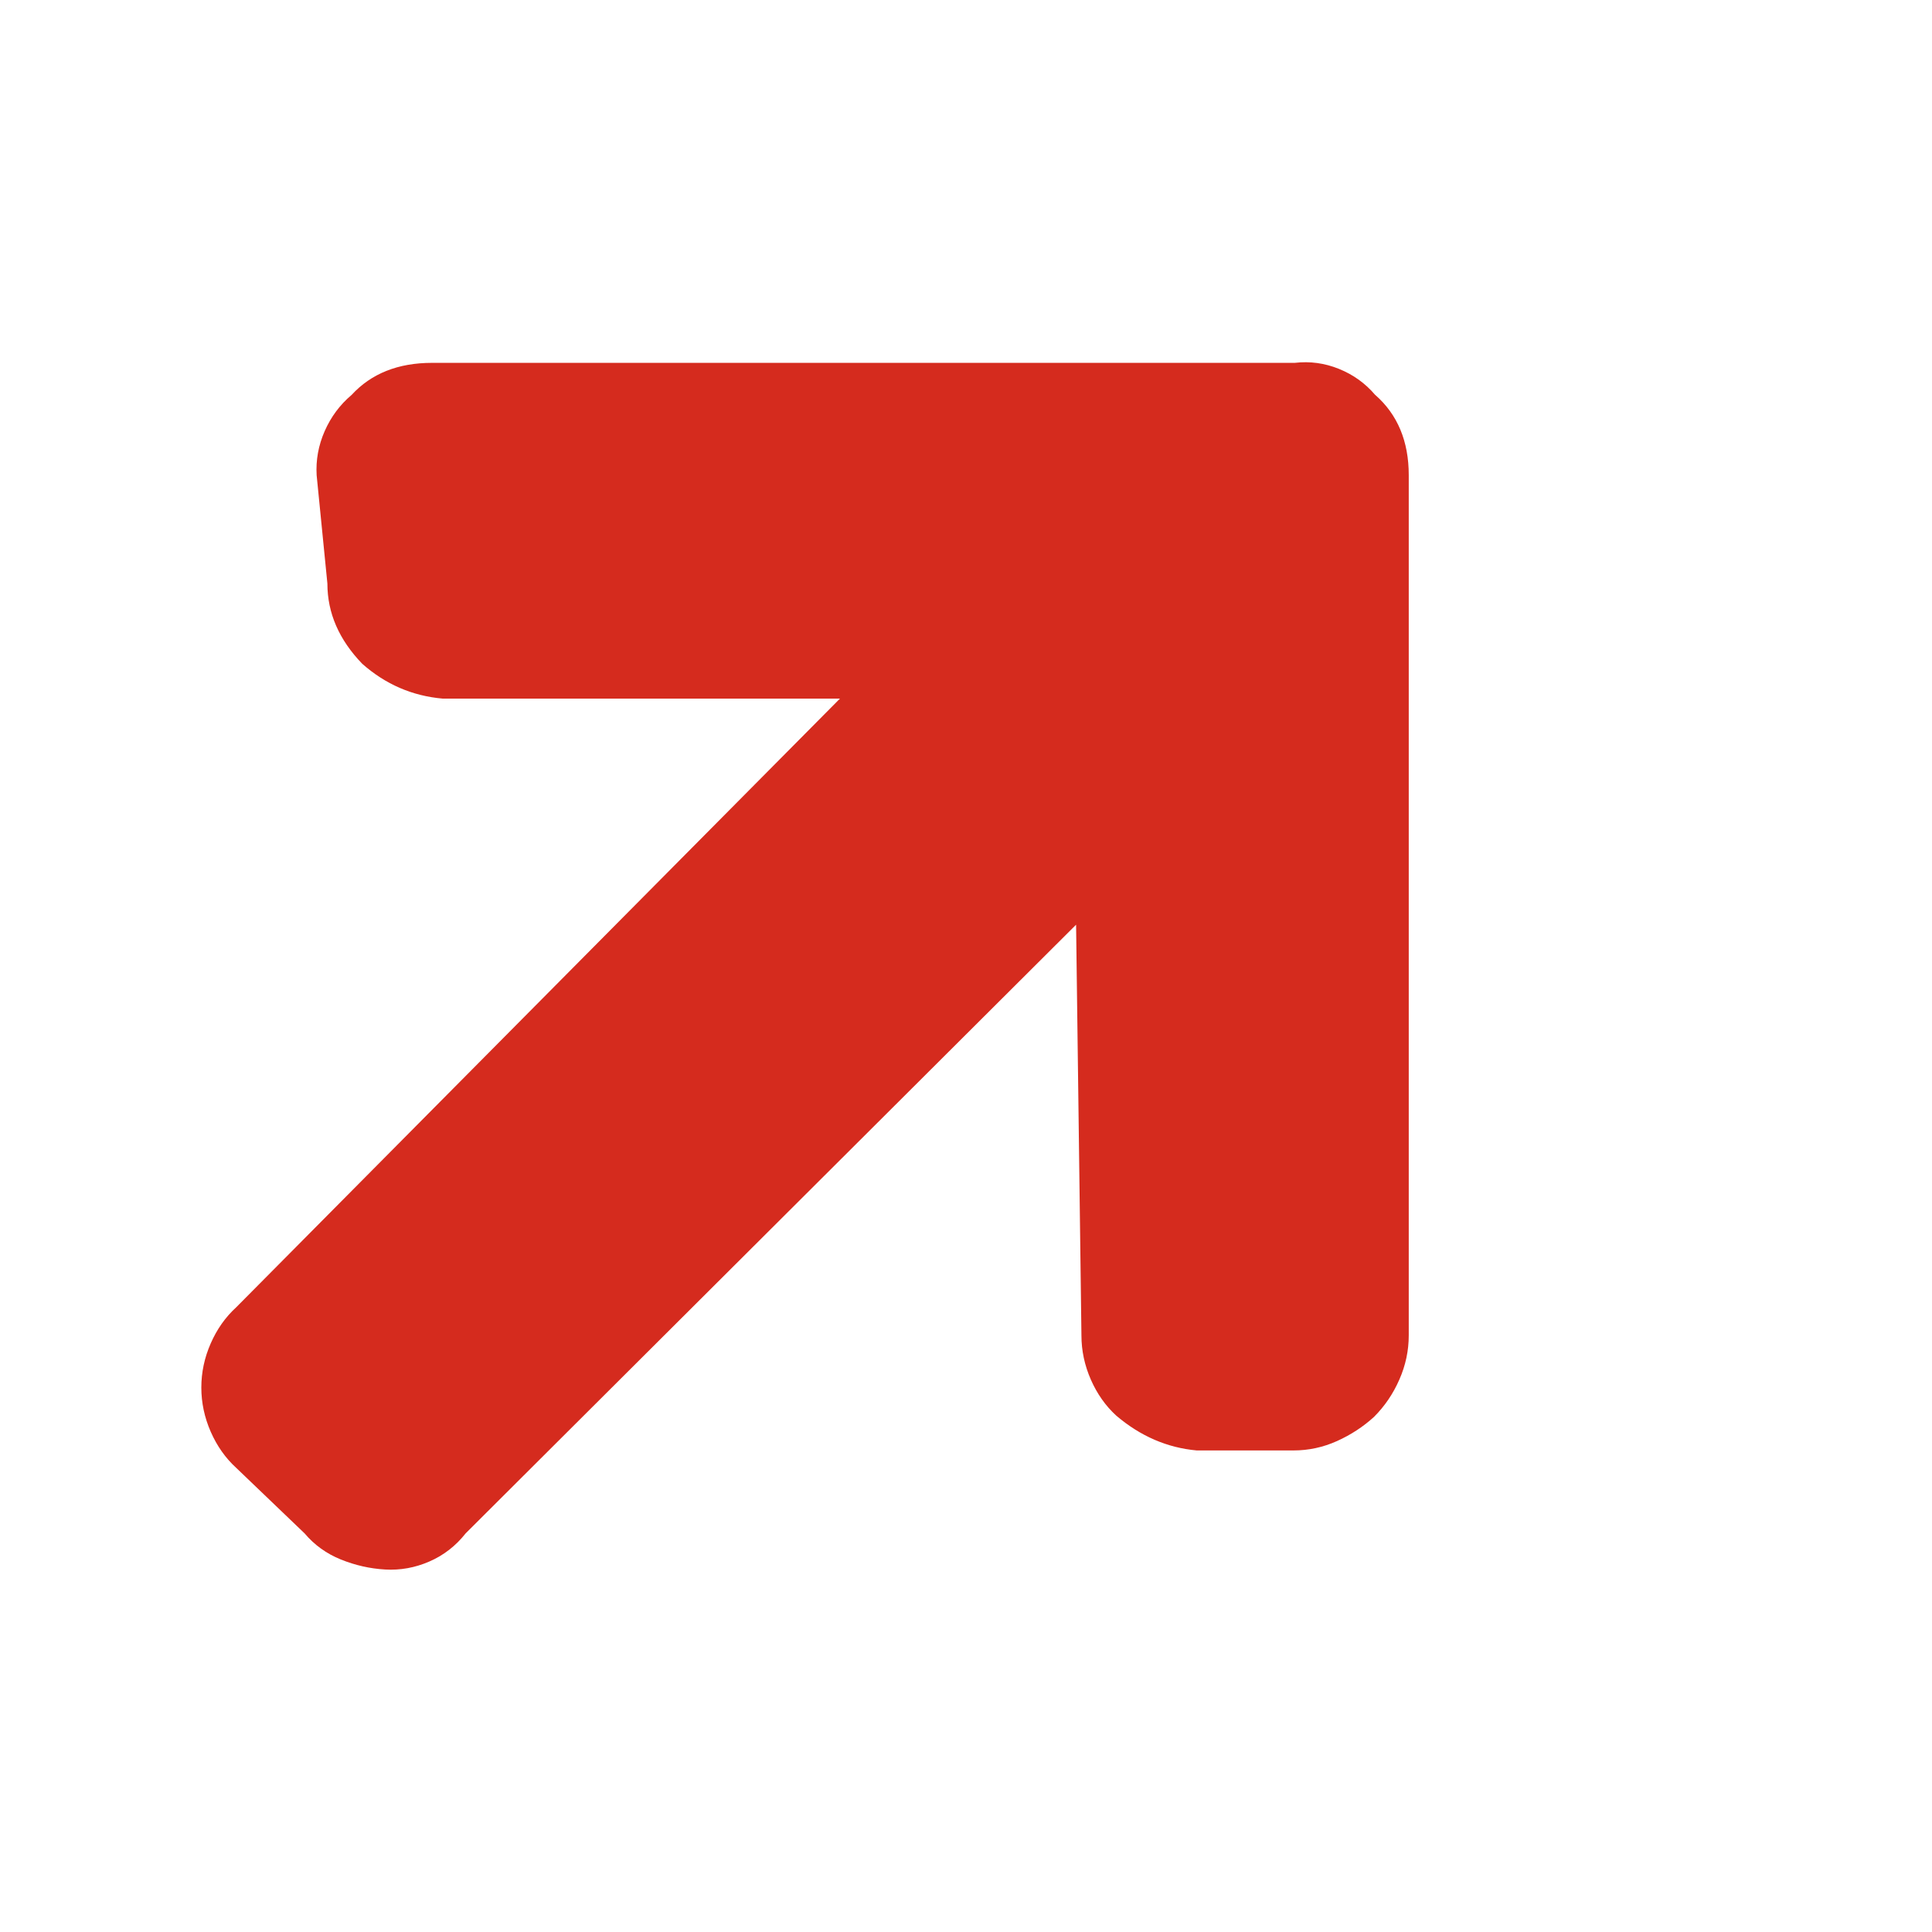
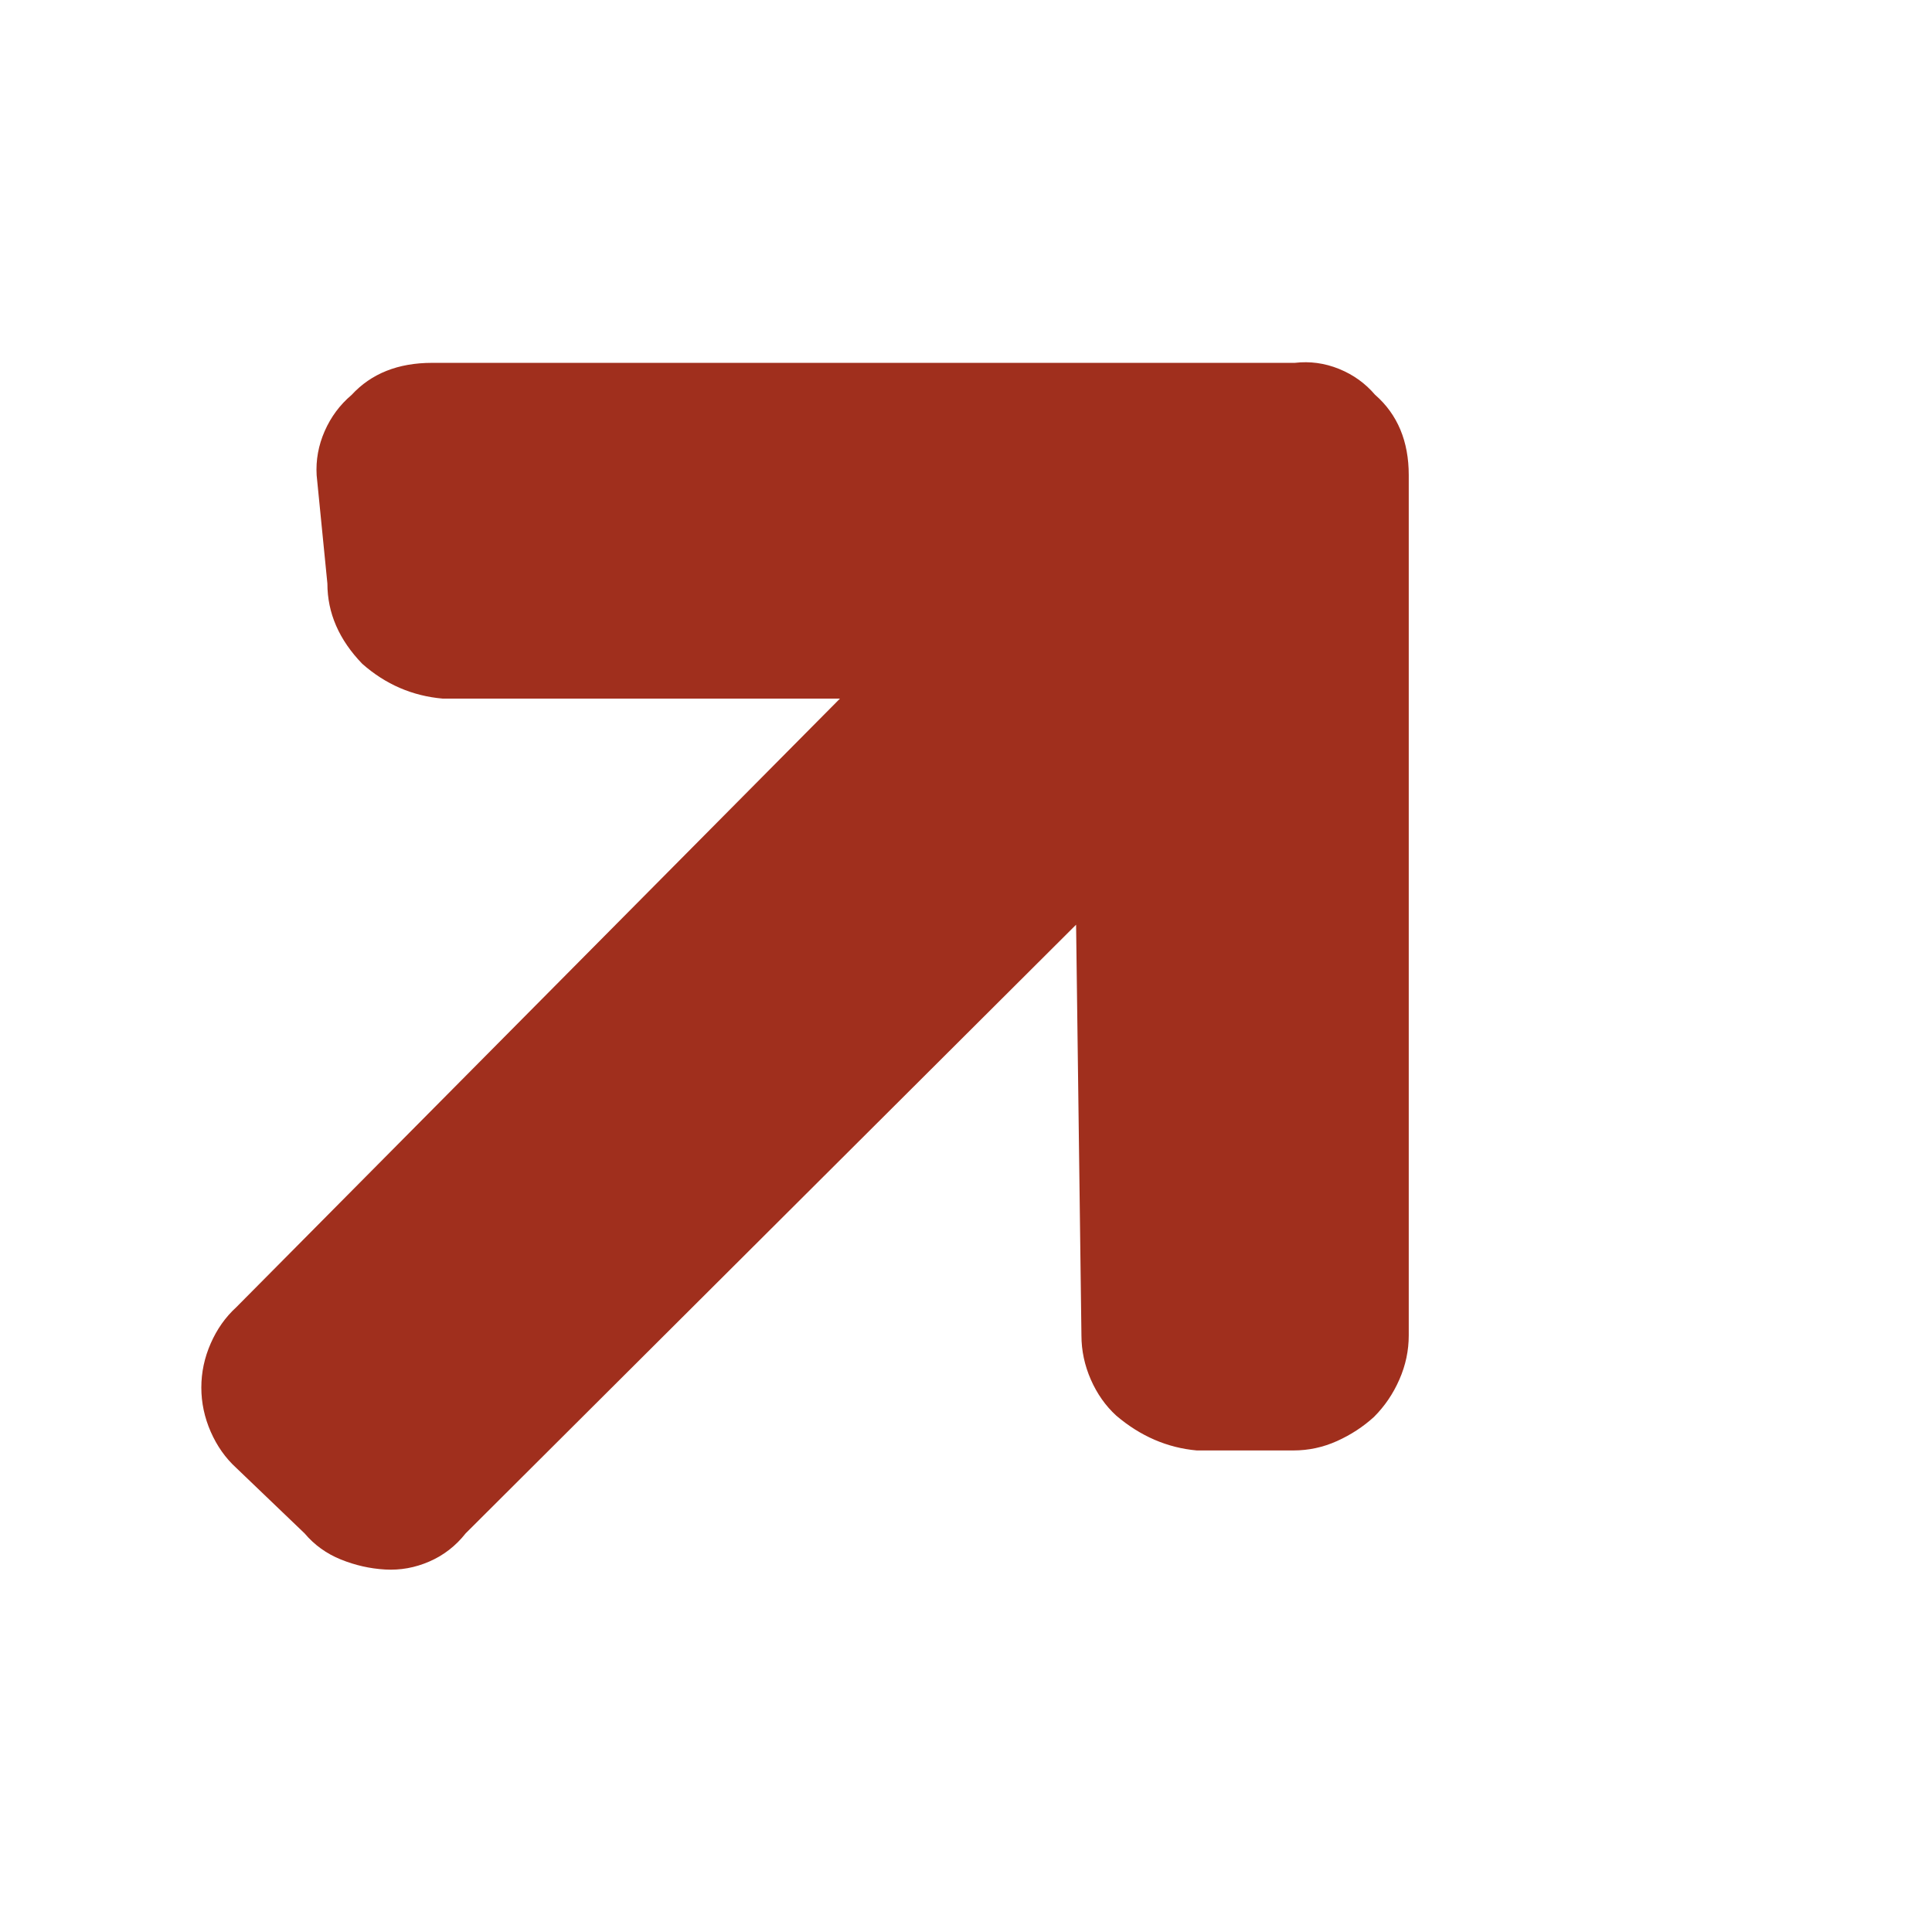
<svg xmlns="http://www.w3.org/2000/svg" height="48" viewBox="0 0 48 48" width="48">
-   <path d="m29.167.813c-.244-.288-.544-.504-.9-.648-.356-.144-.722-.194-1.1-.15-7.144 0-16.075 0-21.433 0-.844 0-1.511.266-2.0.798-.289.244-.511.543-.667.897-.156.355-.222.72-.2 1.097.089.897.2 2.019.267 2.692 0 .731.289 1.396.867 1.994.578.51 1.244.798 2 .864h9.867c-3.75 3.781-11.25 11.342-15 15.123-.267.244-.478.543-.633.897-.156.355-.233.72-.233 1.097s.078.742.233 1.097c.156.355.367.654.633.897.567.543 1.275 1.221 1.7 1.629.244.288.544.504.9.648.356.144.722.227 1.1.249.378.022.744-.044 1.1-.199.356-.155.656-.388.9-.698 5.056-5.041 11.375-11.342 15.167-15.123.033 2.551.1 7.653.133 10.204 0 .377.078.742.233 1.097.156.355.367.654.633.897.6.51 1.267.798 2.0.864h2.4c.378 0 .739-.078 1.083-.233.344-.155.65-.355.917-.598.267-.266.478-.576.633-.931.156-.355.233-.72.233-1.097 0-7.124 0-16.029 0-21.372 0-.842-.278-1.507-.833-1.994z" fill="#d52b1e" transform="translate(5 9)" />
+   <path d="m29.167.813c-.244-.288-.544-.504-.9-.648-.356-.144-.722-.194-1.1-.15-7.144 0-16.075 0-21.433 0-.844 0-1.511.266-2.0.798-.289.244-.511.543-.667.897-.156.355-.222.72-.2 1.097.089.897.2 2.019.267 2.692 0 .731.289 1.396.867 1.994.578.51 1.244.798 2 .864h9.867c-3.75 3.781-11.25 11.342-15 15.123-.267.244-.478.543-.633.897-.156.355-.233.72-.233 1.097s.078.742.233 1.097c.156.355.367.654.633.897.567.543 1.275 1.221 1.7 1.629.244.288.544.504.9.648.356.144.722.227 1.1.249.378.022.744-.044 1.1-.199.356-.155.656-.388.9-.698 5.056-5.041 11.375-11.342 15.167-15.123.033 2.551.1 7.653.133 10.204 0 .377.078.742.233 1.097.156.355.367.654.633.897.6.51 1.267.798 2.0.864h2.4c.378 0 .739-.078 1.083-.233.344-.155.65-.355.917-.598.267-.266.478-.576.633-.931.156-.355.233-.72.233-1.097 0-7.124 0-16.029 0-21.372 0-.842-.278-1.507-.833-1.994z" fill="#A02F1D" transform="translate(5 9)" />
</svg>
